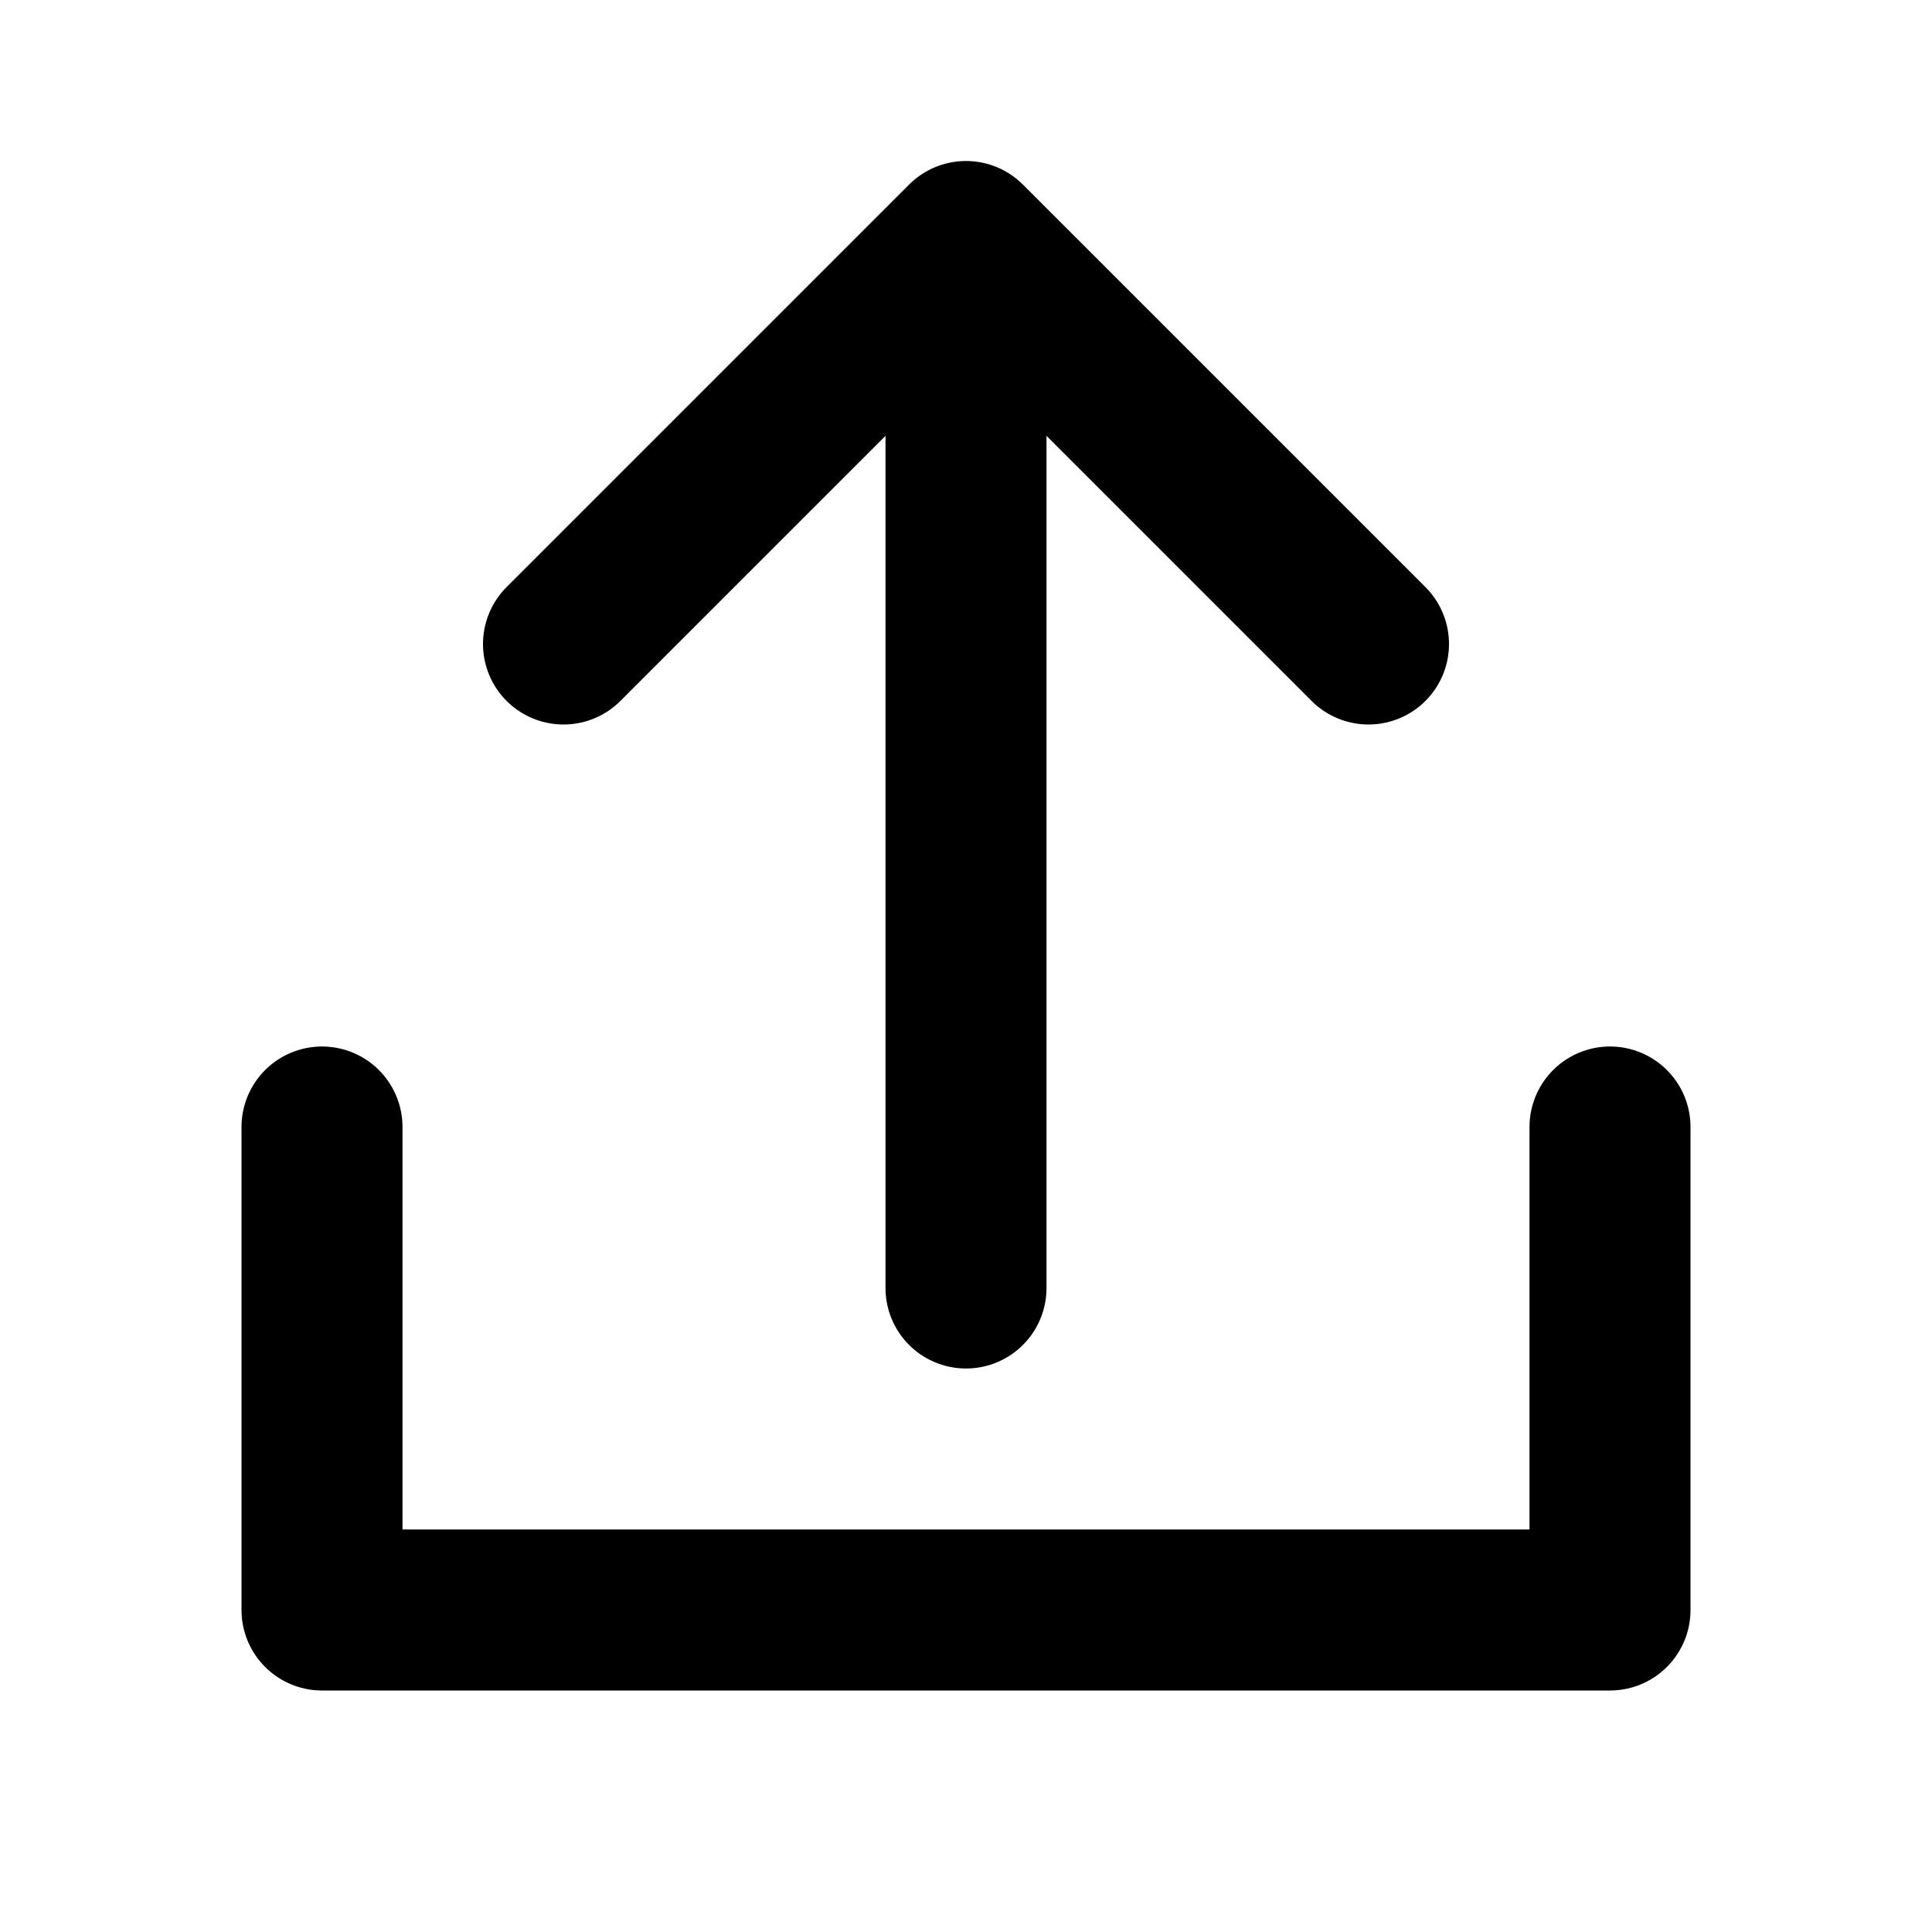
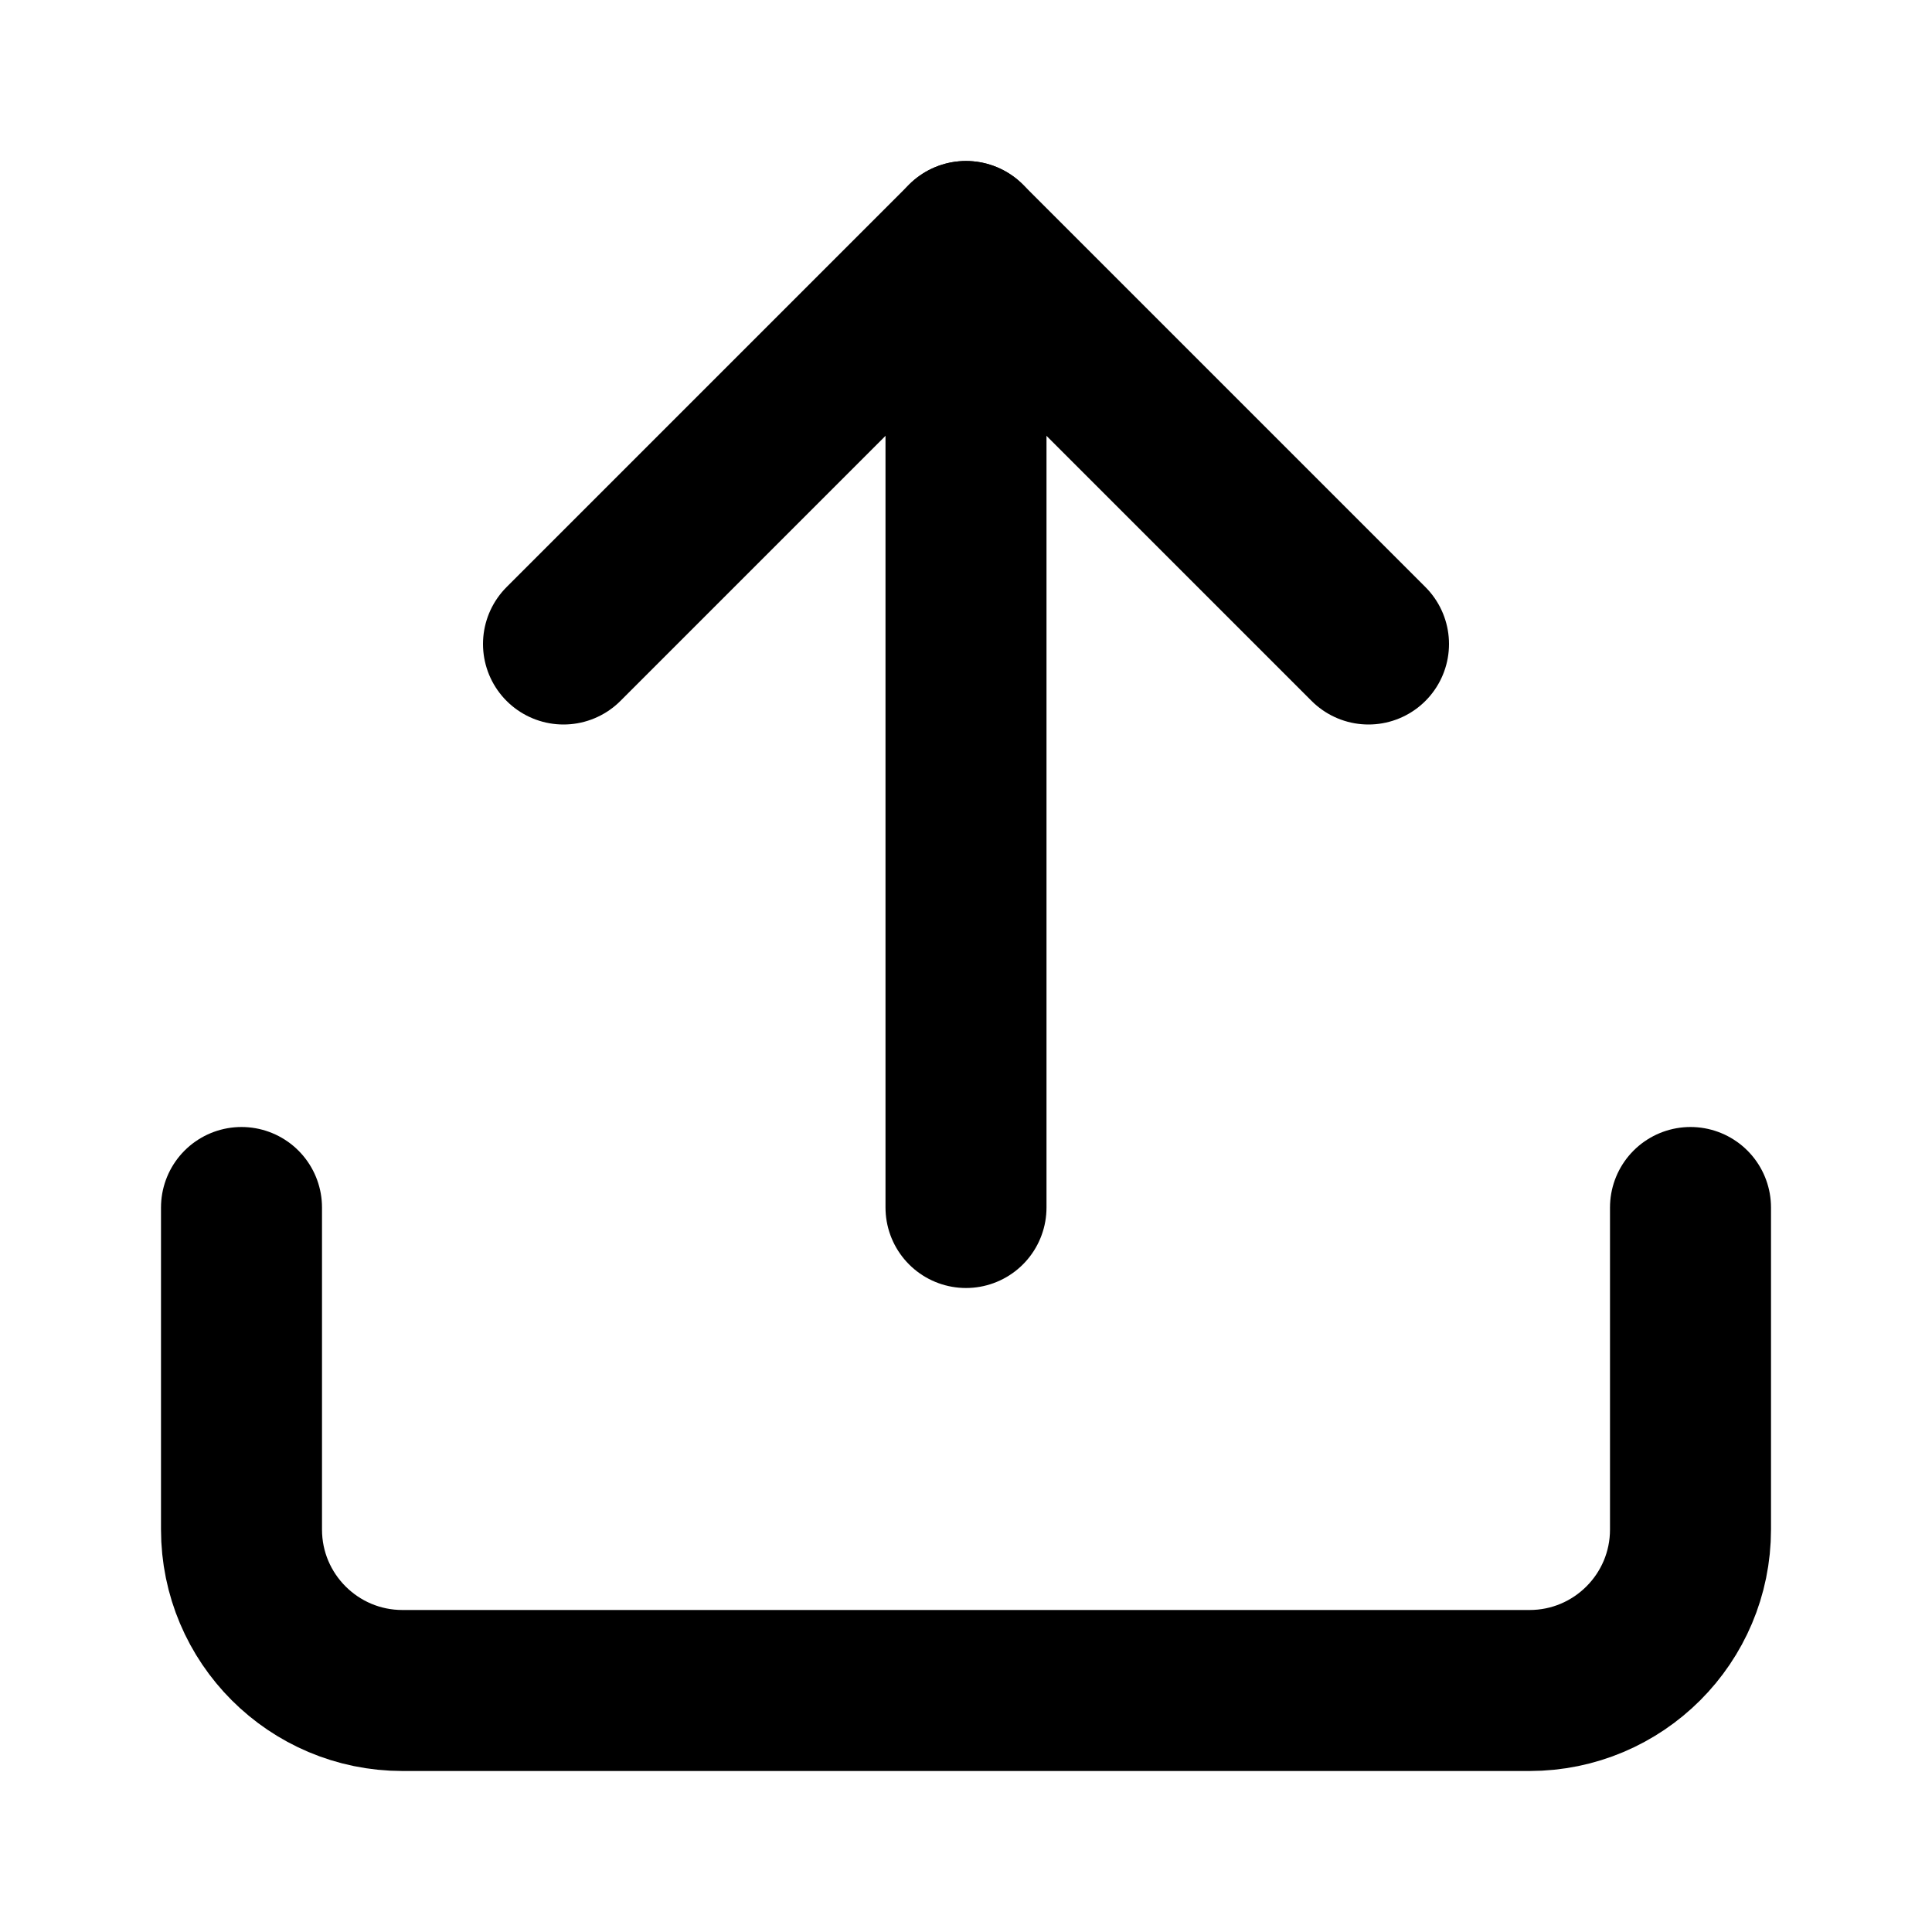
- <svg xmlns="http://www.w3.org/2000/svg" viewBox="0 0 24 24" width="24" height="24" fill="none" stroke="currentColor" stroke-width="2" stroke-linecap="round" stroke-linejoin="round">
-   <path d="M12 16V3M7 8l5-5 5 5M4 14v6h16v-6" />
+ <svg xmlns="http://www.w3.org/2000/svg" width="24" height="24" viewBox="0 0 24 24" fill="none" stroke="currentColor" stroke-width="2" stroke-linecap="round" stroke-linejoin="round">
+   <path d="M12 3v12" />
+   <path d="m17 8-5-5-5 5" />
+   <path d="M21 15v4a2 2 0 0 1-2 2H5a2 2 0 0 1-2-2v-4" />
</svg>
